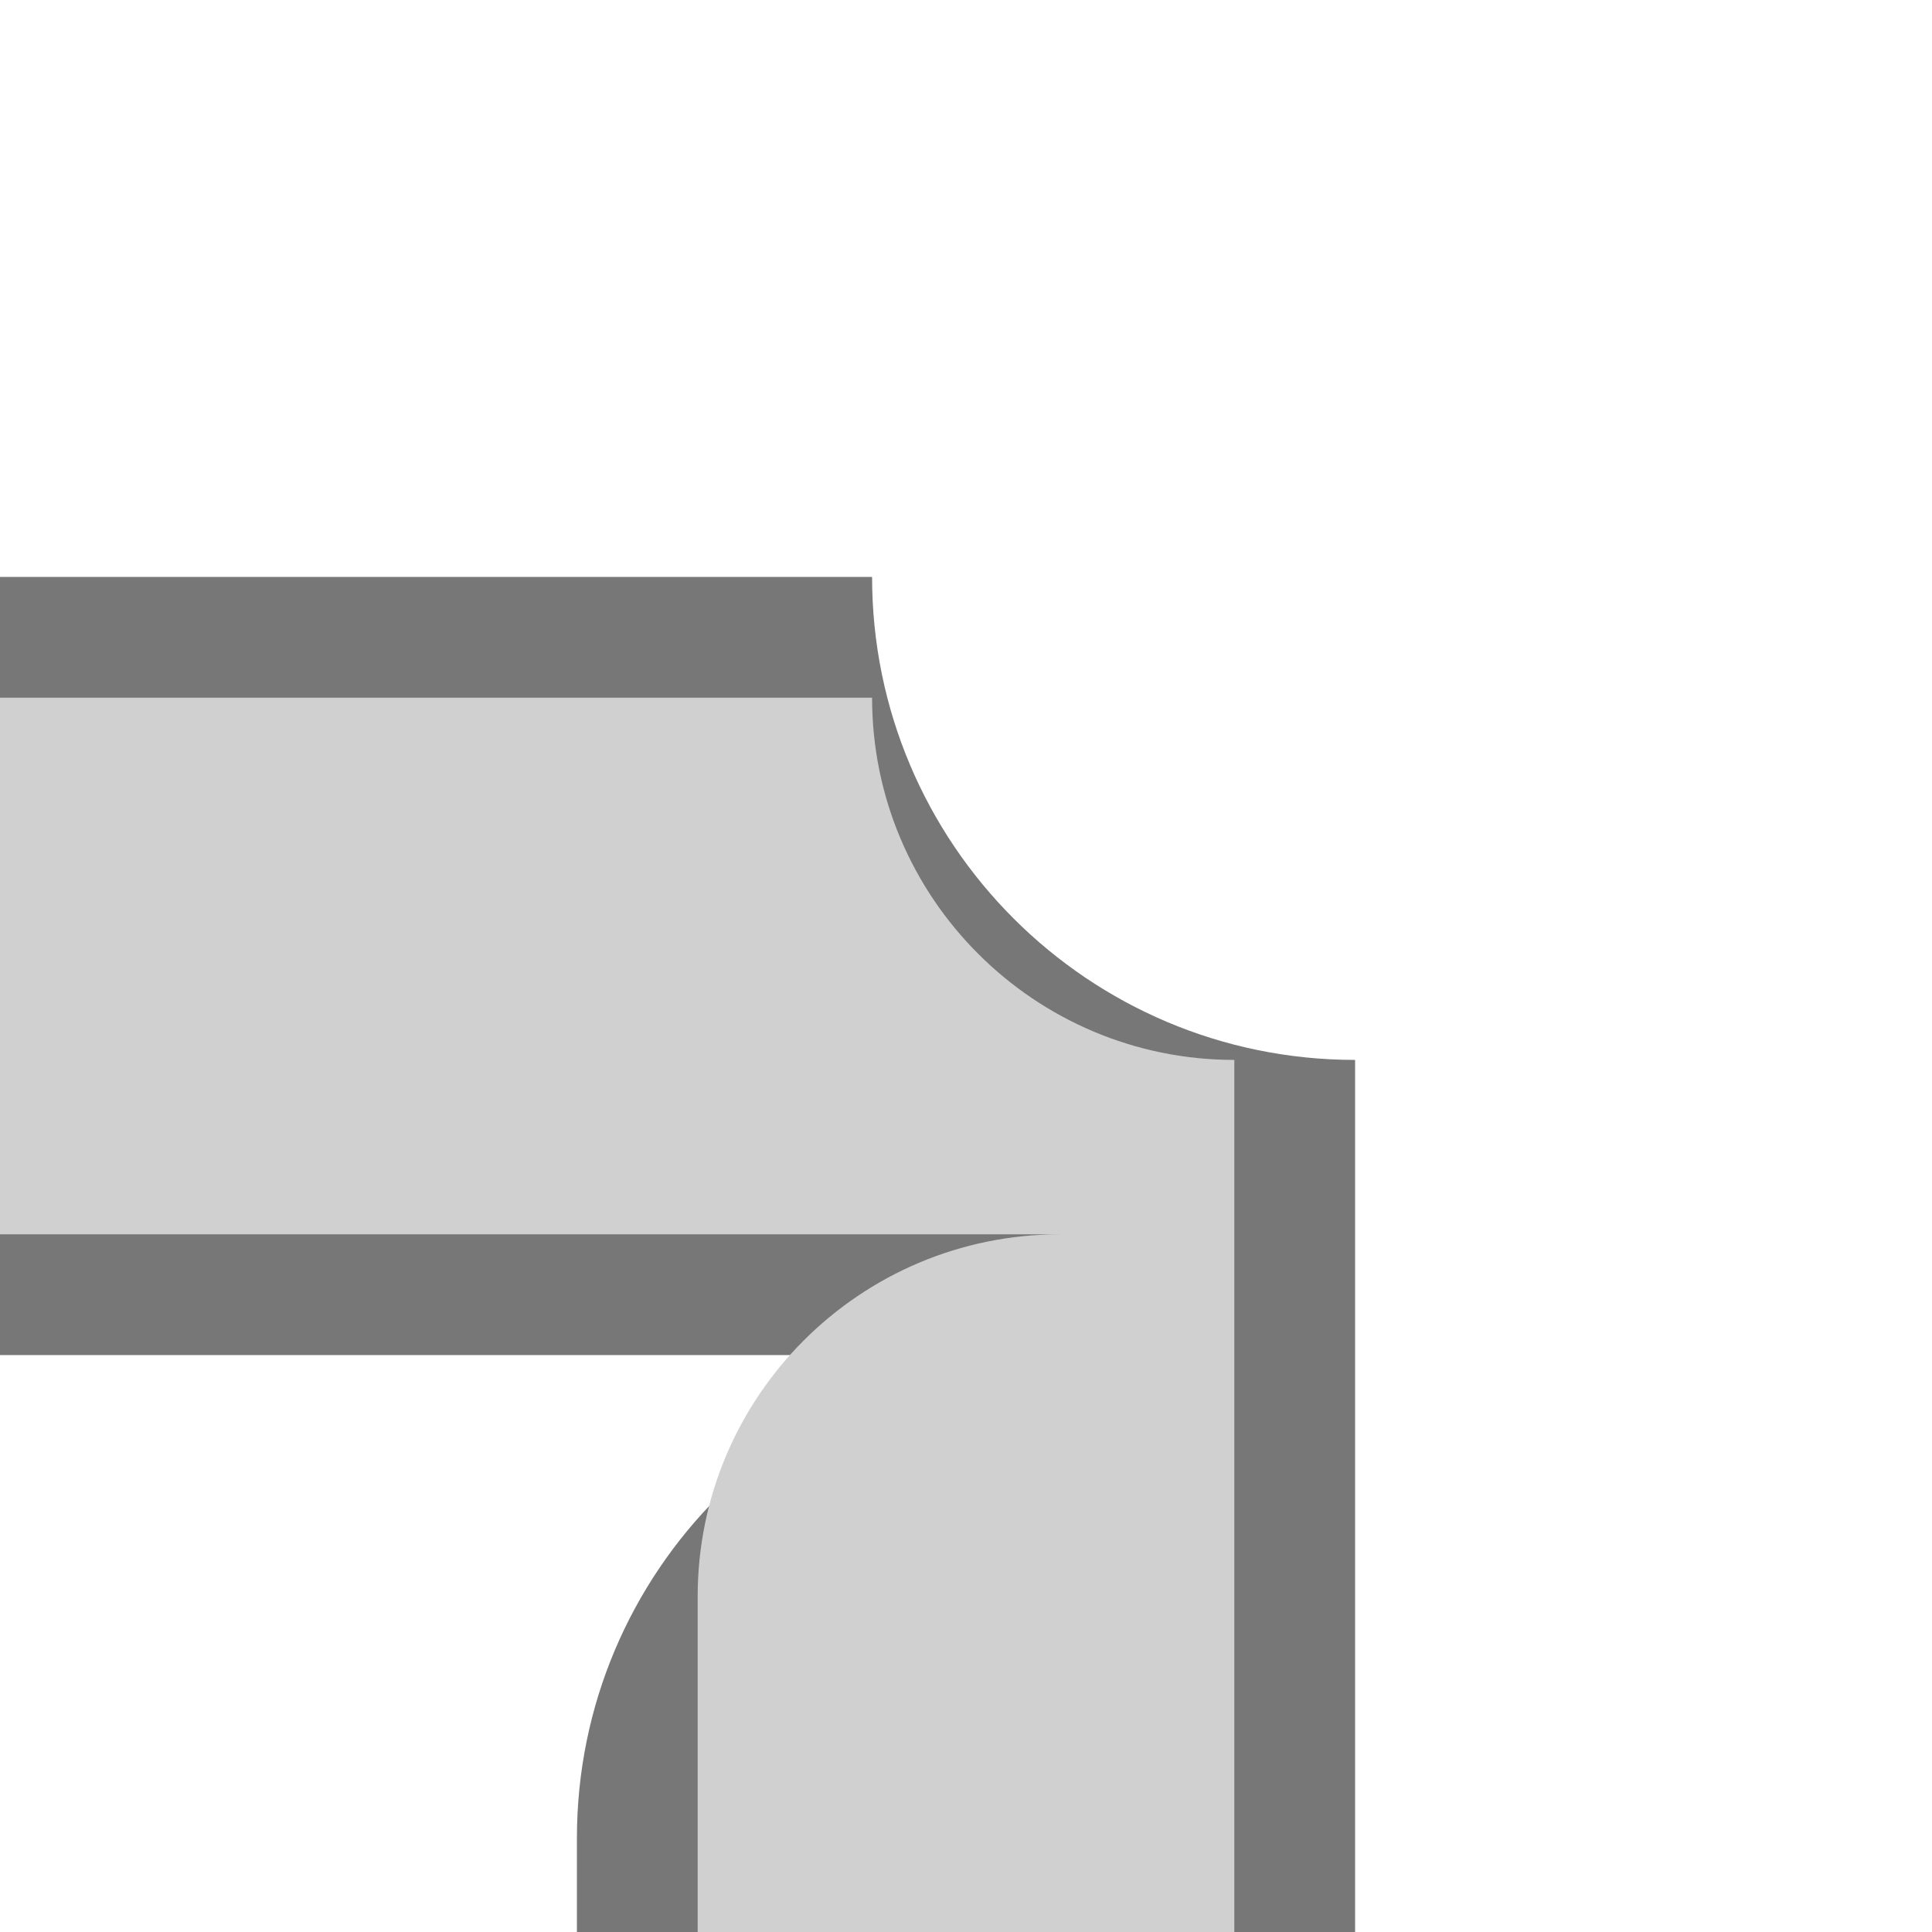
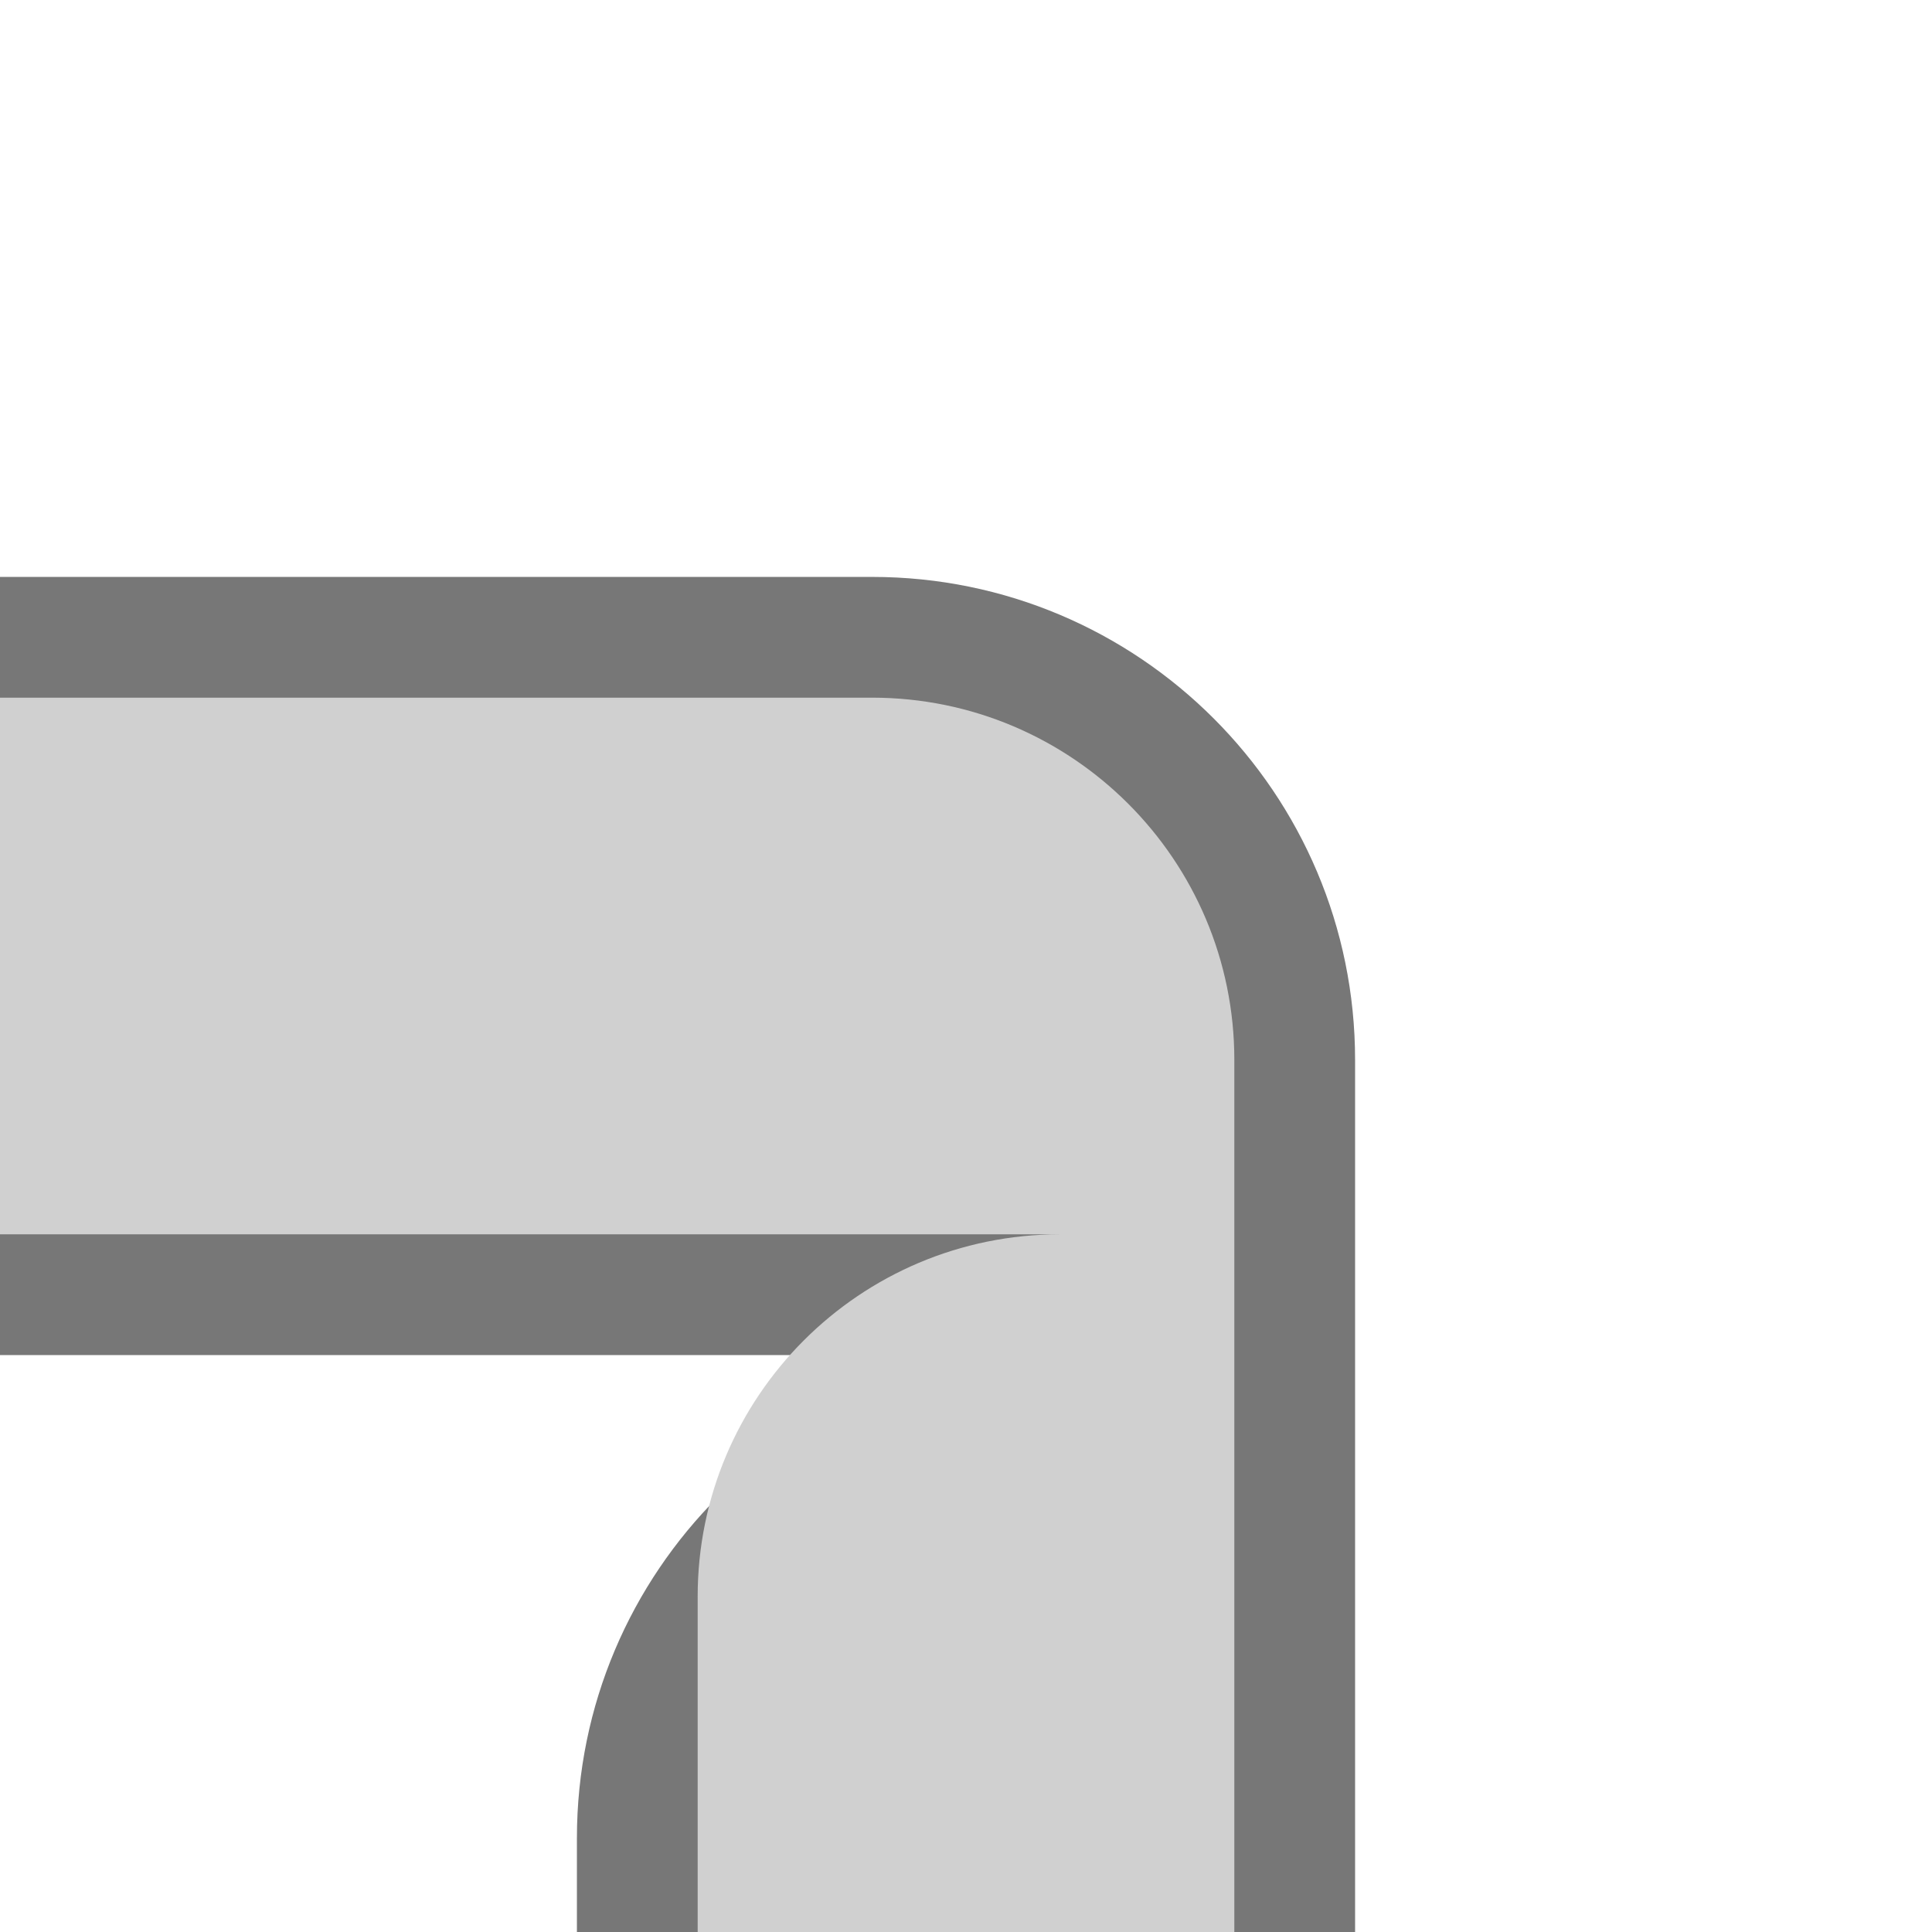
<svg xmlns="http://www.w3.org/2000/svg" viewBox="0 0 144 144">
  <g transform="rotate(180,72,72)">
-     <path d="M43,0H101V7A36,36 0 0,1 65,43H144V101H79A36,36 0 0,0 43,65V0Z" fill="#777" />
-     <path d="M52,0H92V25A27,27 0 0,1 65,52H144V92H79A27,27 0 0,0 52,65V0Z" fill="#D0D0D0" />
+     <path d="M43,0H101V7A36,36 0 0,1 65,43H144V101H79A36,36 0 0,1 43,65V0Z" fill="#777" />
+     <path d="M52,0H92V25A27,27 0 0,1 65,52H144V92H79A27,27 0 0,1 52,65V0Z" fill="#D0D0D0" />
  </g>
</svg>
